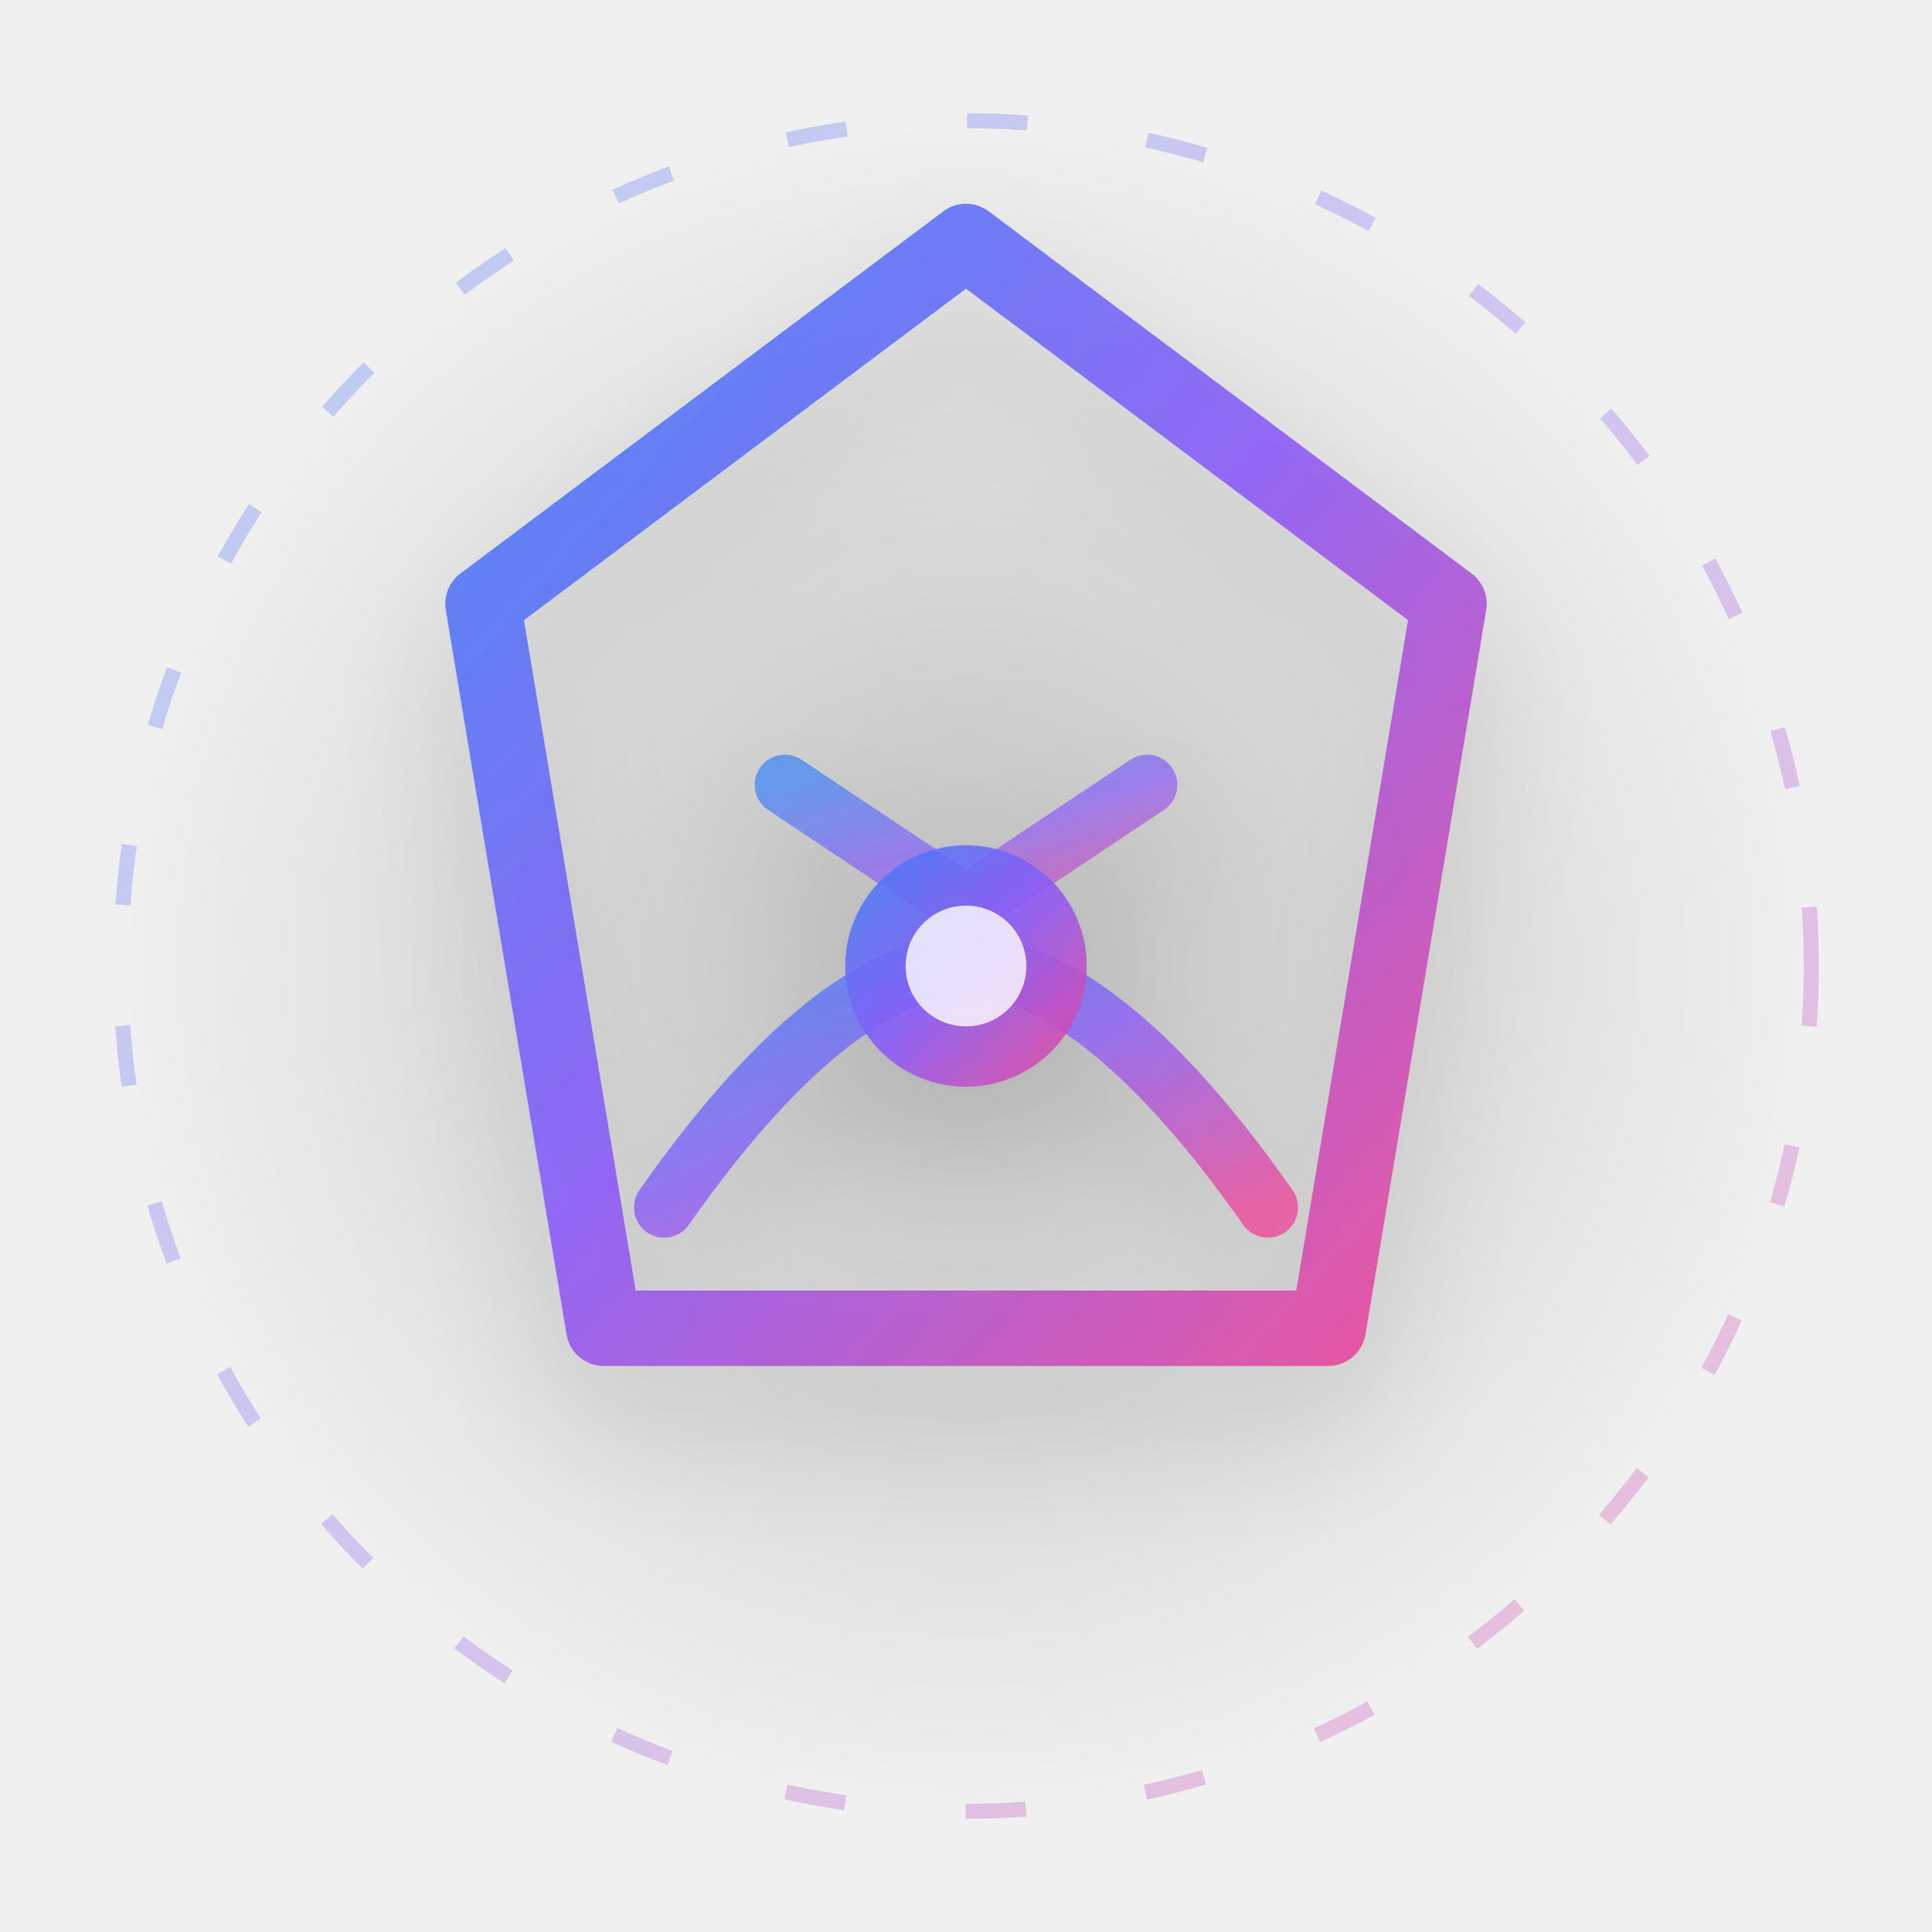
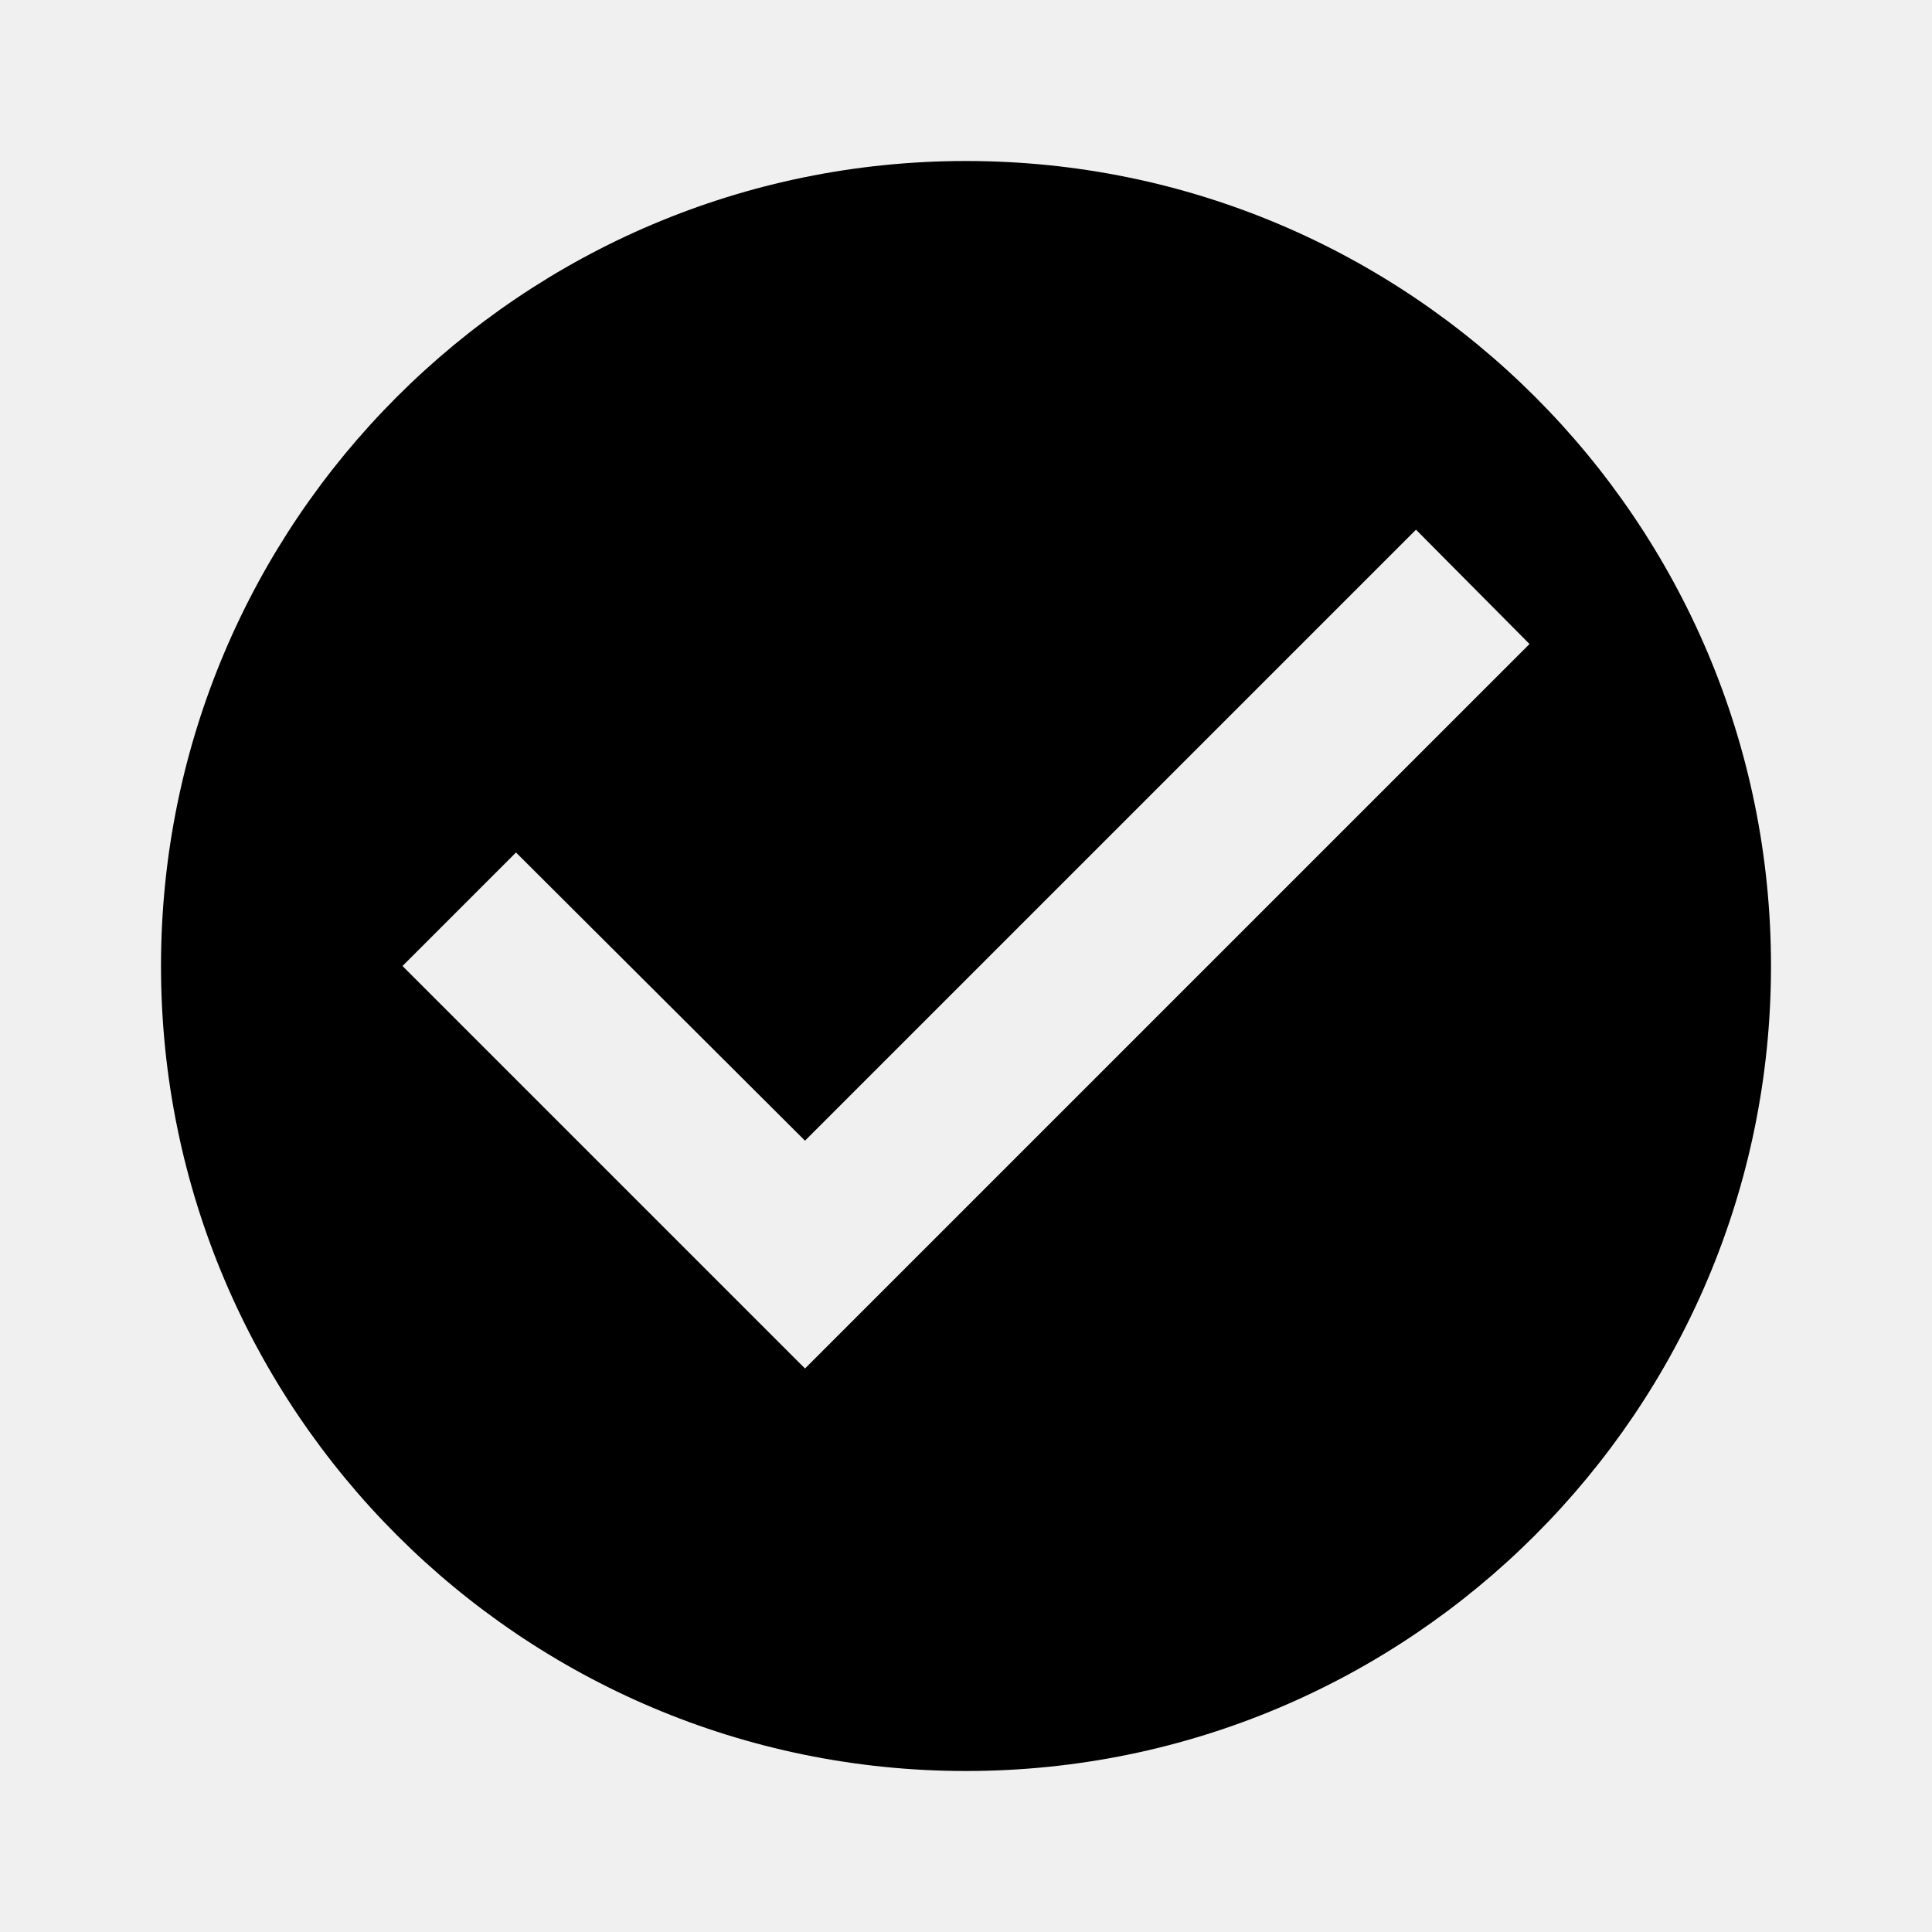
- <svg xmlns="http://www.w3.org/2000/svg" viewBox="0 0 64 64" aria-labelledby="xot-logo-title" role="img">
-   <defs>
-     <linearGradient id="xot-gradient" x1="0%" y1="0%" x2="100%" y2="100%">
-       <stop offset="0%" stop-color="#3B82F6" stop-opacity="1" />
-       <stop offset="50%" stop-color="#8B5CF6" stop-opacity="1" />
-       <stop offset="100%" stop-color="#EC4899" stop-opacity="1" />
-     </linearGradient>
-     <radialGradient id="xot-glow" cx="50%" cy="50%" r="50%">
-       <stop offset="0%" stop-color="url(#xot-gradient)" stop-opacity="0.2" />
-       <stop offset="100%" stop-color="url(#xot-gradient)" stop-opacity="0" />
-     </radialGradient>
-     <filter id="xot-shadow" x="-50%" y="-50%" width="200%" height="200%">
-       <feGaussianBlur in="SourceAlpha" stdDeviation="2" />
-       <feOffset dx="0" dy="2" result="offsetblur" />
-       <feFlood flood-color="#000000" flood-opacity="0.1" />
-       <feComposite in2="offsetblur" operator="in" />
-       <feMerge>
-         <feMergeNode />
-         <feMergeNode in="SourceGraphic" />
-       </feMerge>
-     </filter>
-   </defs>
-   <circle cx="32" cy="32" r="28" fill="url(#xot-glow)" />
-   <g filter="url(#xot-shadow)">
-     <path d="M32 8 L48 20 L44 44 L20 44 L16 20 Z" fill="none" stroke="url(#xot-gradient)" stroke-width="2.5" stroke-linecap="round" stroke-linejoin="round" opacity="0.9" />
-     <path d="M22 40c3.5-5 7-8 10-8s6.5 3 10 8" fill="none" stroke="url(#xot-gradient)" stroke-width="2" stroke-linecap="round" opacity="0.8" />
-     <path d="M26 26 L32 30 L38 26" fill="none" stroke="url(#xot-gradient)" stroke-width="2" stroke-linecap="round" opacity="0.7" />
-     <circle cx="32" cy="32" r="4" fill="url(#xot-gradient)" opacity="0.9" />
-     <circle cx="32" cy="32" r="2" fill="#ffffff" opacity="0.8" />
-   </g>
-   <g opacity="0.3">
-     <circle cx="32" cy="32" r="28" fill="none" stroke="url(#xot-gradient)" stroke-width="0.5" stroke-dasharray="2,4" />
-   </g>
+ <svg xmlns="http://www.w3.org/2000/svg" viewBox="0 0 24 24" fill="currentColor">
+   <path d="M12 2C6.48 2 2 6.48 2 12s4.48 10 10 10 10-4.48 10-10S17.52 2 12 2zm-2 15l-5-5 1.41-1.41L10 14.17l7.59-7.59L19 8l-9 9z" />
</svg>
